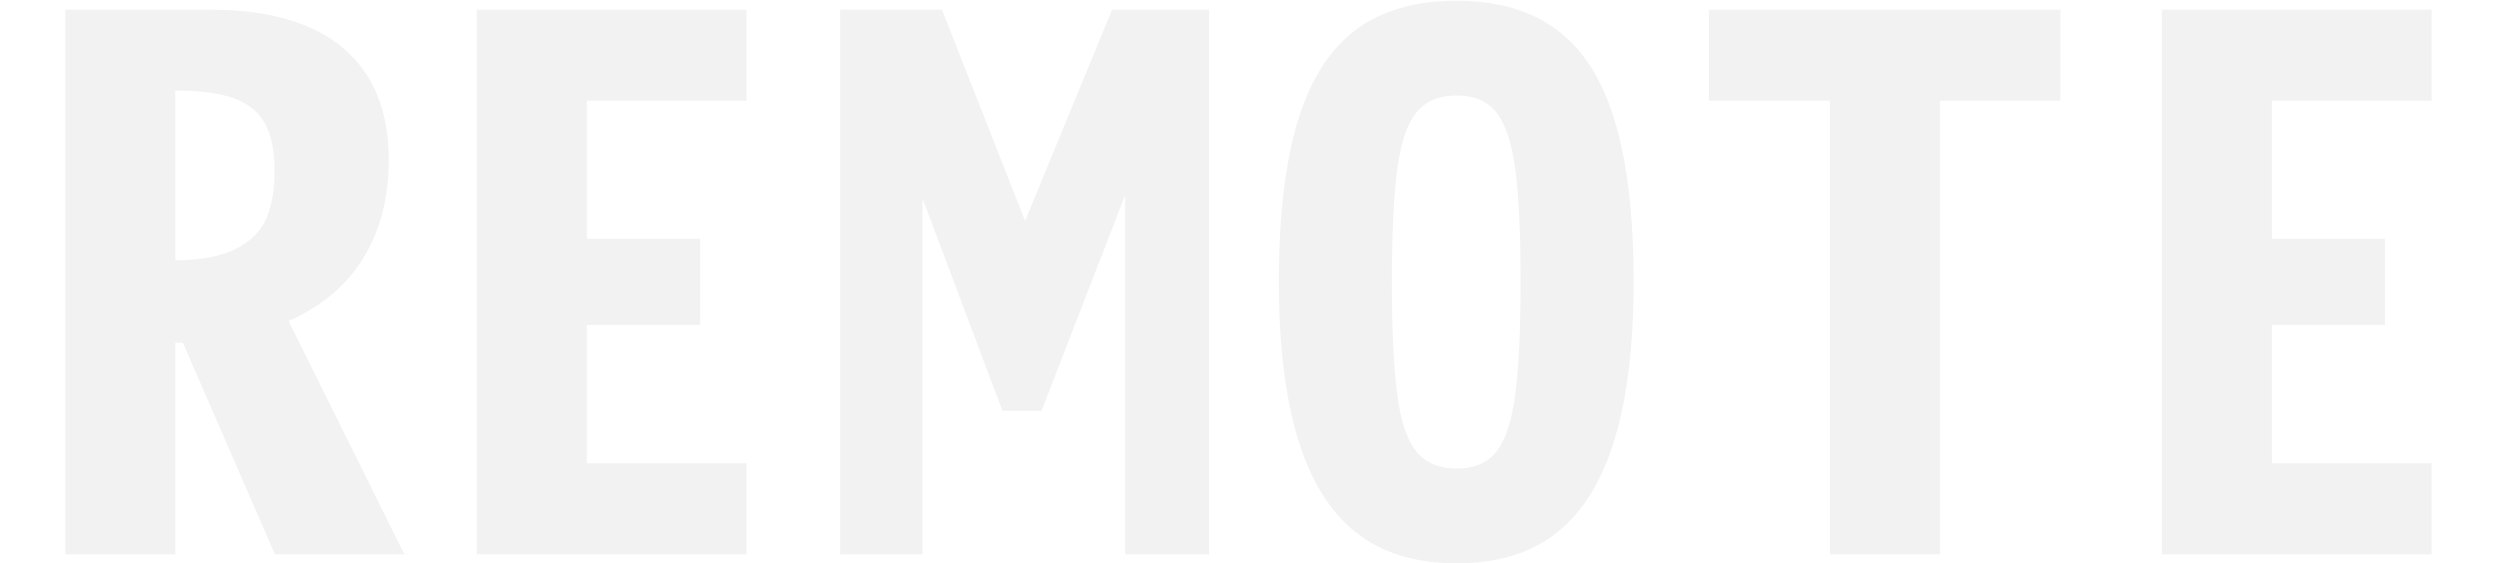
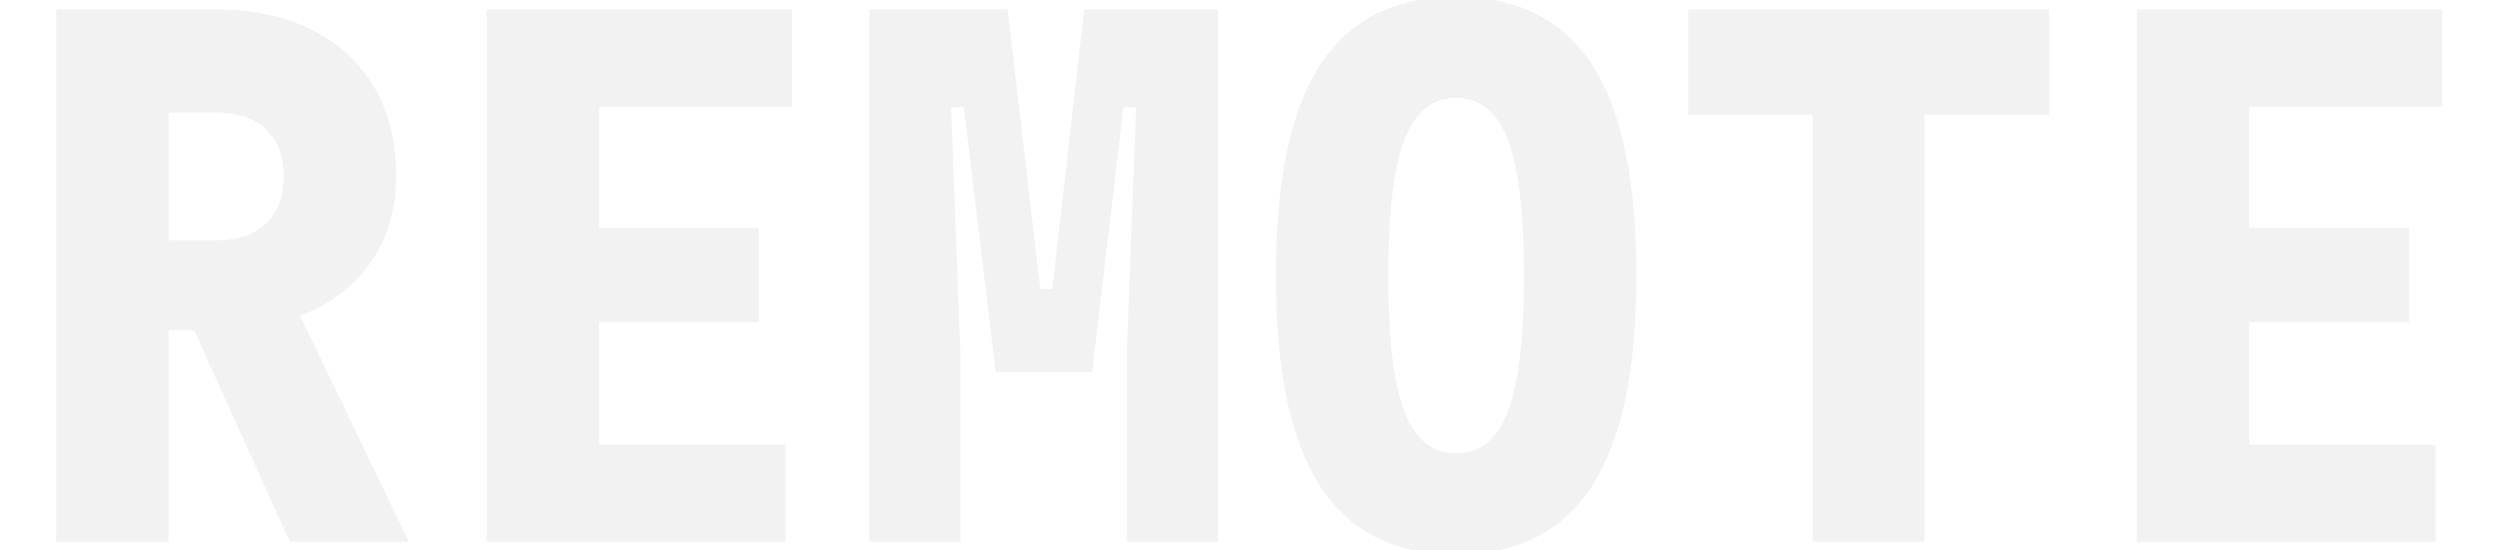
- <svg xmlns="http://www.w3.org/2000/svg" width="258" height="58" viewBox="0 0 258 58">
-   <path fill="#f2f2f2" d="M41.732 57.21H28.372L17.438 32.07L28.719 30.992ZM6.736 57.21V1.0H18.093V57.21ZM28.334 17.709Q28.334 14.59 27.371 12.8Q26.409 11.01 24.234 10.182Q22.058 9.355 18.363 9.355H12.819V1.0H21.828Q27.602 1.0 31.683 2.713Q35.764 4.427 37.94 7.872Q40.115 11.318 40.115 16.516Q40.115 22.329 37.535 26.564Q34.956 30.799 29.874 33.09Q24.792 35.38 17.593 35.38H13.434V26.872H17.785Q21.943 26.872 24.272 25.717Q26.601 24.562 27.468 22.579Q28.334 20.596 28.334 17.709Z M49.201 57.21V1.0H60.558V57.21ZM77.036 57.21H54.822V47.816H77.036ZM72.262 33.532H55.784V24.639H72.262ZM54.822 10.394V1.0H77.036V10.394Z M97.21 1.0 106.412 24.37H105.141L114.766 1.0H124.776V57.21H116.114V18.748H116.653L107.49 42.388H103.447L94.554 18.748H95.208V57.21H86.7V1.0Z M150.34 58.134Q143.95 58.134 139.926 54.939Q135.903 51.743 133.94 45.275Q131.976 38.807 131.976 29.105Q131.976 18.941 133.92 12.531Q135.864 6.12 139.888 3.098Q143.911 0.076 150.34 0.076Q156.654 0.076 160.697 3.098Q164.739 6.12 166.664 12.531Q168.589 18.941 168.589 29.105Q168.589 38.807 166.645 45.275Q164.701 51.743 160.697 54.939Q156.693 58.134 150.34 58.134ZM150.34 9.855Q147.569 9.855 146.144 11.645Q144.719 13.436 144.18 17.594Q143.642 21.752 143.642 29.105Q143.642 36.459 144.18 40.617Q144.719 44.775 146.144 46.565Q147.569 48.355 150.34 48.355Q153.074 48.355 154.46 46.565Q155.846 44.775 156.385 40.636Q156.924 36.497 156.924 29.105Q156.924 21.675 156.385 17.555Q155.846 13.436 154.46 11.645Q153.074 9.855 150.34 9.855Z M188.84 57.21V1.0H200.198V57.21ZM176.366 1.0H212.633V10.394H176.366Z M223.105 57.21V1.0H234.463V57.21ZM250.941 57.21H228.726V47.816H250.941ZM246.128 33.532H229.689V24.639H246.128ZM228.726 10.394V1.0H250.941V10.394Z" />
+ <svg xmlns="http://www.w3.org/2000/svg" width="264" height="58" viewBox="0 0 264 58">
+   <path fill="#f2f2f2" d="M5.935 57.21V1H22.868Q28.559 1 32.845 3.108Q37.131 5.216 39.485 9.15Q41.839 13.085 41.839 18.566Q41.839 23.554 39.485 27.208Q37.131 30.862 32.845 32.864Q28.559 34.867 22.868 34.867H17.809V57.21ZM30.597 57.21 19.636 32.969H31.51L43.174 57.21ZM17.809 25.381H22.868Q26.241 25.381 28.103 23.589Q29.964 21.798 29.964 18.636Q29.964 15.474 28.103 13.682Q26.241 11.891 22.868 11.891H17.809Z M51.395 57.21V1H83.645V11.258H63.269V24.046H80.132V34.023H63.269V46.952H82.942V57.21Z M91.795 57.21V1H106.41L109.853 30.51H111.118L114.49 1H128.613V57.21H118.987V37.326L119.971 11.329H118.636L115.333 39.293H105.145L101.773 11.329H100.438L101.421 37.326V57.21Z M153.767 58.545Q144.071 58.545 139.398 51.343Q134.726 44.141 134.726 29.105Q134.726 14.069 139.398 6.867Q144.071 -0.335 153.767 -0.335Q163.463 -0.335 168.136 6.867Q172.808 14.069 172.808 29.105Q172.808 44.071 168.136 51.308Q163.463 58.545 153.767 58.545ZM153.767 47.865Q157.561 47.865 159.247 43.403Q160.934 38.942 160.934 29.105Q160.934 19.268 159.247 14.807Q157.561 10.345 153.767 10.345Q149.973 10.345 148.287 14.807Q146.6 19.268 146.6 29.105Q146.6 38.942 148.287 43.403Q149.973 47.865 153.767 47.865Z M191.428 57.21V12.101H178.289V1H216.371V12.101H203.232V57.21Z M225.646 57.21V1H257.896V11.258H237.52V24.046H254.383V34.023H237.52V46.952H257.193V57.21Z" />
</svg>
